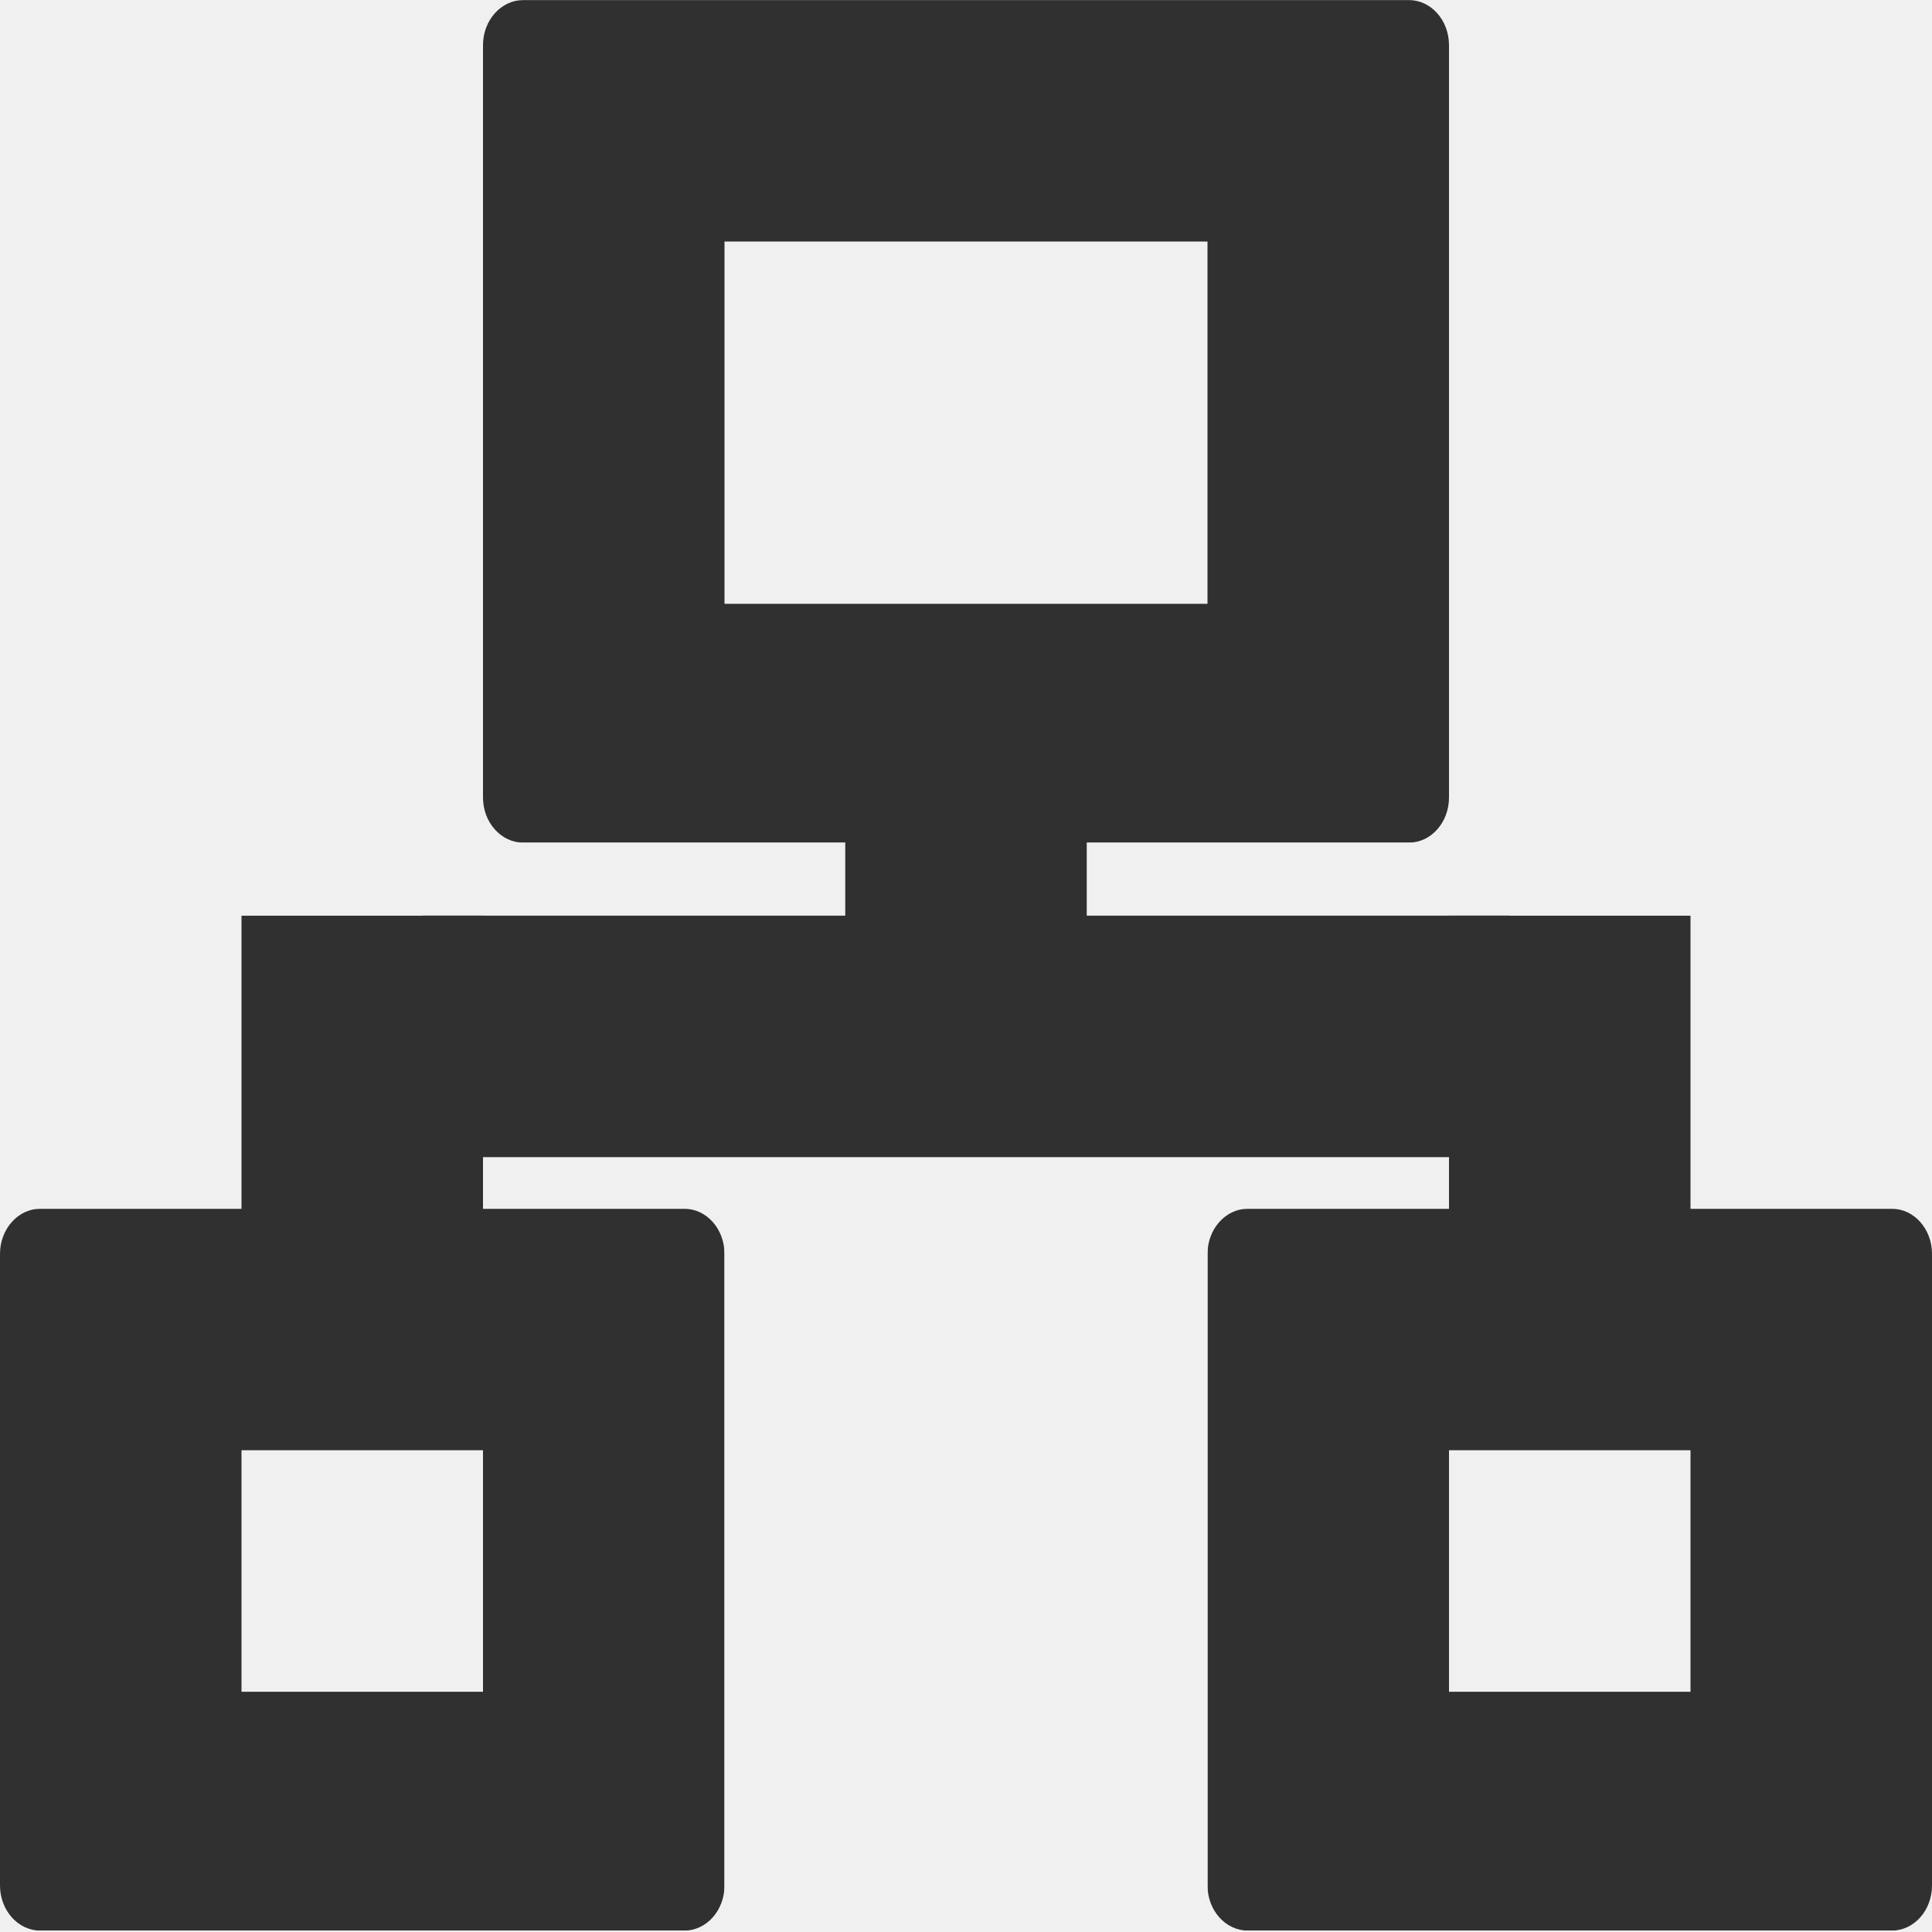
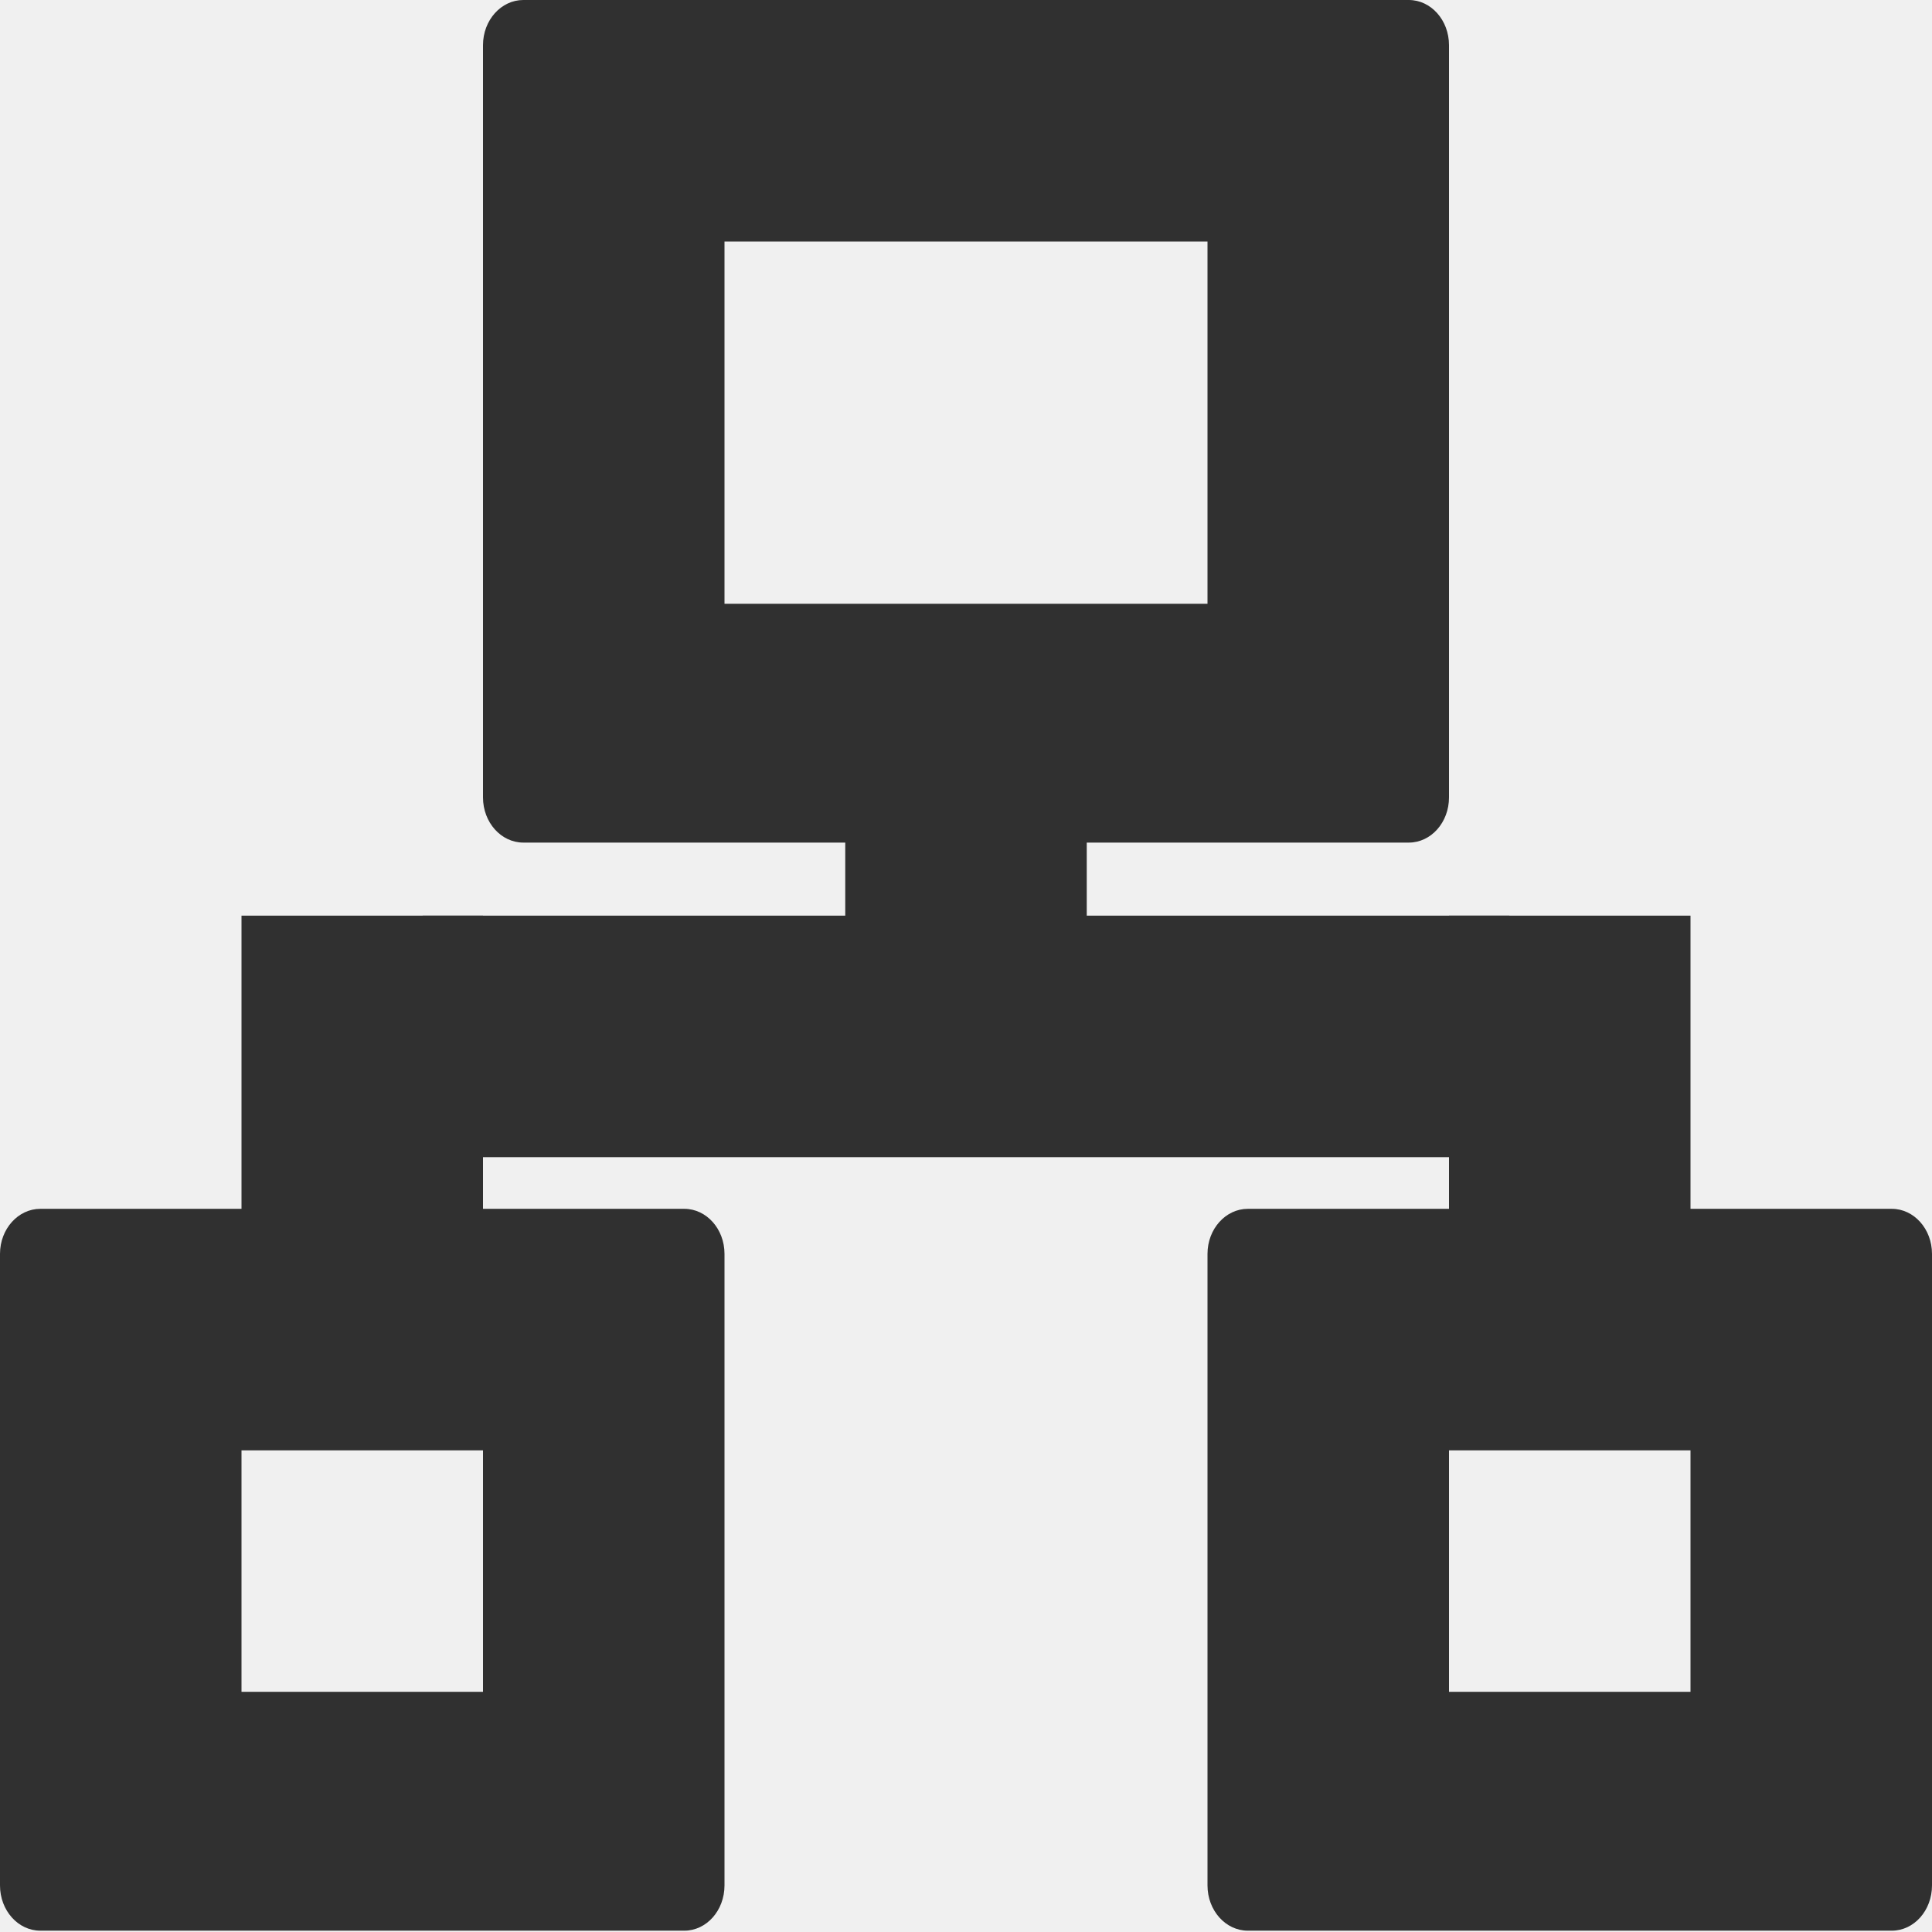
- <svg xmlns="http://www.w3.org/2000/svg" xmlns:xlink="http://www.w3.org/1999/xlink" width="16px" height="16px" viewBox="0 0 16 16" version="1.1">
-   <defs>
-     <polygon id="path-1" points="6 6 0 6 0 0.022 6 0.022 6 6" />
-     <polygon id="path-3" points="-0 6 6 6 6 0.022 -0 0.022" />
-     <polygon id="path-5" points="8 0.012 -0 0.012 -0 6.99 8 6.99 8 0.012" />
-   </defs>
+ <svg xmlns="http://www.w3.org/2000/svg" width="16px" height="16px" viewBox="0 0 16 16" version="1.1">
+   <defs />
  <g id="Page-1" stroke="none" stroke-width="1" fill="none" fill-rule="evenodd">
-     <g id="Pasted-Image-232" transform="translate(0, -1)">
-       <path d="M12.5,9.583 L3.5,9.583" id="Stroke-1" stroke="#303030" stroke-width="2" />
-       <path d="M8,10.083 L8,6.083" id="Stroke-3" stroke="#303030" stroke-width="2" />
-       <g id="Group-17" transform="translate(0, 0.9884)">
-         <path d="M3,11.095 L3,7.595" id="Stroke-4" stroke="#303030" stroke-width="2" />
-         <path d="M13,11.095 L13,7.595" id="Stroke-6" stroke="#303030" stroke-width="2" />
-         <g id="Group-10" transform="translate(0, 10)">
-           <mask id="mask-2" fill="white">
-             <use xlink:href="#path-1" />
-           </mask>
-           <g id="Clip-9" />
-           <path d="M5.667,0.022 L0.334,0.022 C0.15,0.022 -0,0.189 -0,0.396 L-0,5.626 C-0,5.833 0.15,6 0.334,6 L5.667,6 C5.851,6 6,5.833 6,5.626 L6,0.396 C6,0.189 5.851,0.022 5.667,0.022 L5.667,0.022 Z M2,4.022 L4,4.022 L4,2.022 L2,2.022 L2,4.022 Z" id="Fill-8" fill="#303030" mask="url(#mask-2)" />
-         </g>
-         <g id="Group-13" transform="translate(10, 10)">
-           <mask id="mask-4" fill="white">
-             <use xlink:href="#path-3" />
-           </mask>
-           <g id="Clip-12" />
-           <path d="M5.667,0.022 L0.334,0.022 C0.15,0.022 -0,0.189 -0,0.396 L-0,5.626 C-0,5.833 0.15,6 0.334,6 L5.667,6 C5.851,6 6,5.833 6,5.626 L6,0.396 C6,0.189 5.851,0.022 5.667,0.022 L5.667,0.022 Z M2,4.022 L4,4.022 L4,2.022 L2,2.022 L2,4.022 Z" id="Fill-11" fill="#303030" mask="url(#mask-4)" />
-         </g>
-         <g id="Group-16" transform="translate(4, 0)">
-           <mask id="mask-6" fill="white">
-             <use xlink:href="#path-5" />
-           </mask>
-           <g id="Clip-15" />
-           <path d="M7.667,0.012 L0.334,0.012 C0.15,0.012 -0,0.179 -0,0.386 L-0,6.616 C-0,6.823 0.15,6.99 0.334,6.99 L7.667,6.99 C7.851,6.99 8,6.823 8,6.616 L8,0.386 C8,0.179 7.851,0.012 7.667,0.012 L7.667,0.012 Z M2,5.012 L6,5.012 L6,2.012 L2,2.012 L2,5.012 Z" id="Fill-14" fill="#303030" mask="url(#mask-6)" />
-         </g>
-       </g>
+     <g id="Group" fill="#303030">
+       <path d="M15.667,10.011 L10.334,10.011 C10.15,10.011 10,10.178 10,10.384 L10,15.614 C10,15.822 10.15,15.989 10.334,15.989 L15.667,15.989 C15.851,15.989 16,15.822 16,15.614 L16,10.384 C16,10.178 15.851,10.011 15.667,10.011 L15.667,10.011 L15.667,10.011 Z M12,14.011 L14,14.011 L14,12.011 L12,12.011 L12,14.011 L12,14.011 Z" id="Fill-11" />
+       <path d="M5.667,10.011 L0.334,10.011 C0.15,10.011 -0,10.178 -0,10.384 L-0,15.614 C-0,15.822 0.15,15.989 0.334,15.989 L5.667,15.989 C5.851,15.989 6,15.822 6,15.614 L6,10.384 C6,10.178 5.851,10.011 5.667,10.011 L5.667,10.011 L5.667,10.011 Z M2,14.011 L4,14.011 L4,12.011 L2,12.011 L2,14.011 L2,14.011 Z" id="Fill-8" />
+       <polygon id="Stroke-1" points="12.5 7.583 3.5 7.583 3.5 9.583 12.5 9.583" />
+       <polygon id="Stroke-3" points="9 9.083 9 5.083 7 5.083 7 9.083" />
+       <polygon id="Stroke-4" points="4 11.083 4 7.583 2 7.583 2 11.083" />
+       <polygon id="Stroke-6" points="14 11.083 14 7.583 12 7.583 12 11.083" />
+       <path d="M11.667,6.21724894e-15 L4.334,6.21724894e-15 C4.15,6.21724894e-15 4,0.167 4,0.374 L4,6.604 C4,6.811 4.15,6.978 4.334,6.978 L11.667,6.978 C11.851,6.978 12,6.811 12,6.604 L12,0.374 C12,0.167 11.851,6.21724894e-15 11.667,6.21724894e-15 L11.667,6.21724894e-15 L11.667,6.21724894e-15 Z M6,5 L10,5 L10,2 L6,2 L6,5 L6,5 Z" id="Fill-14" />
    </g>
  </g>
</svg>
